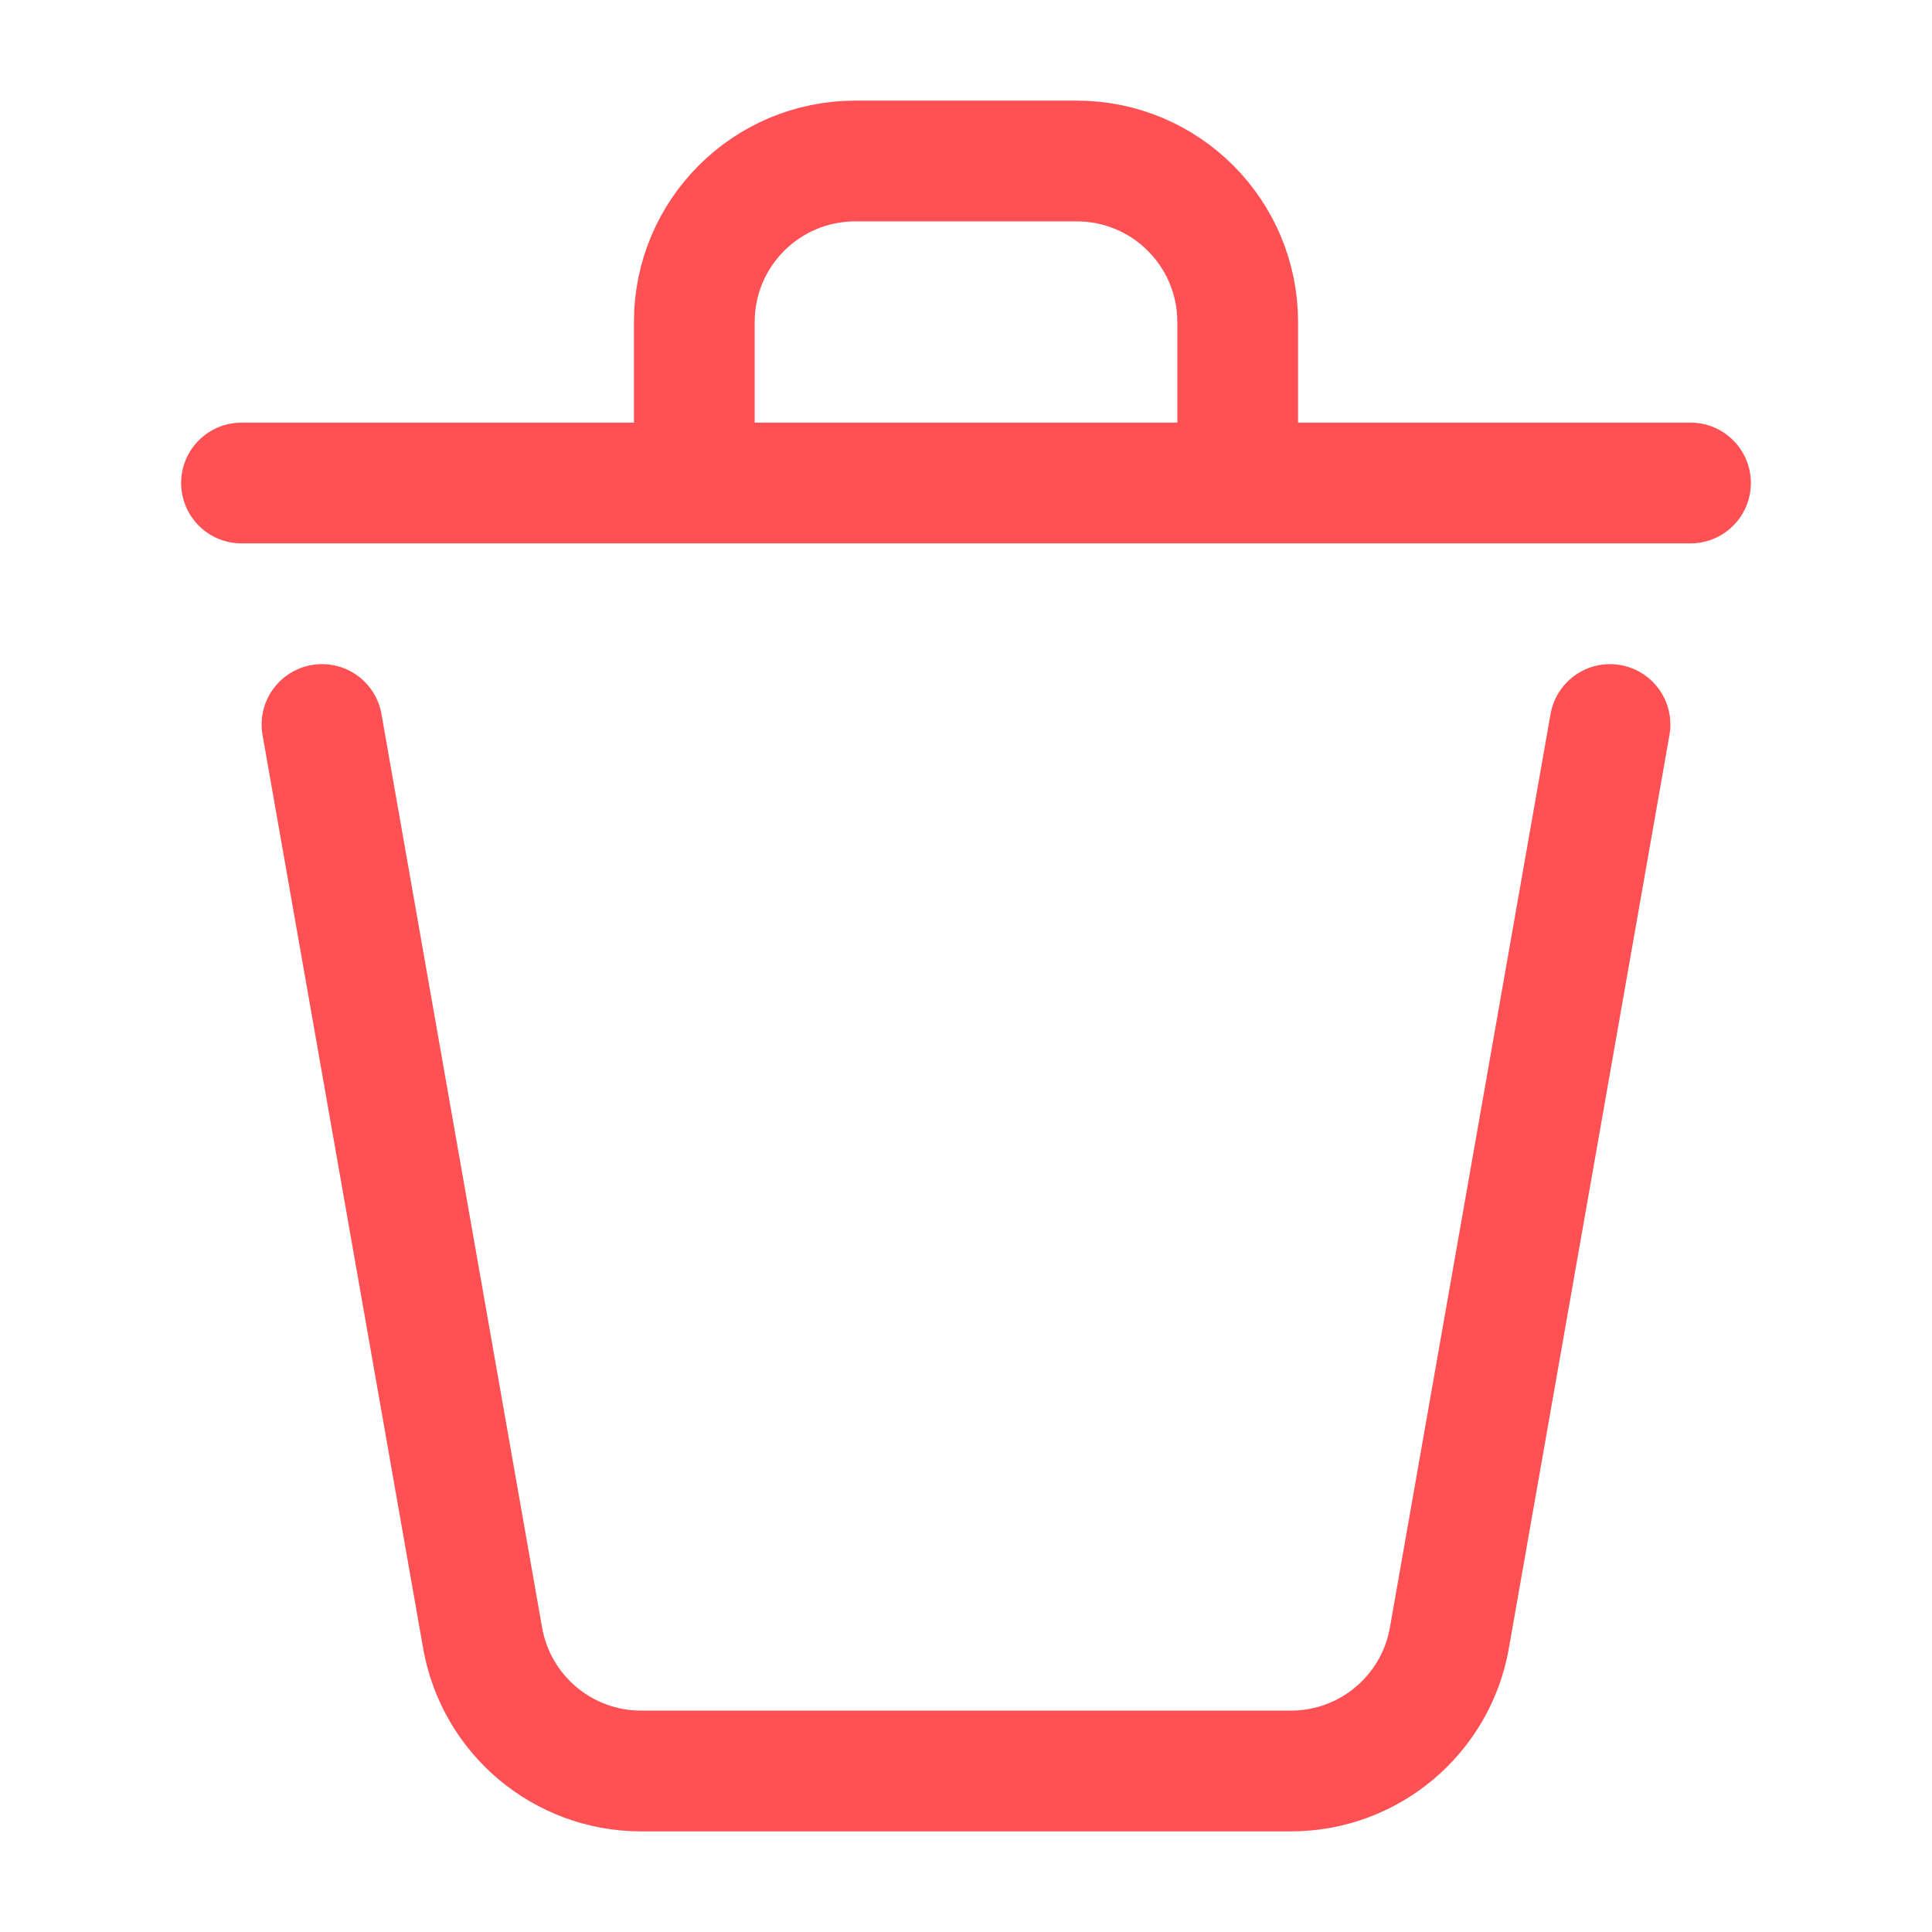
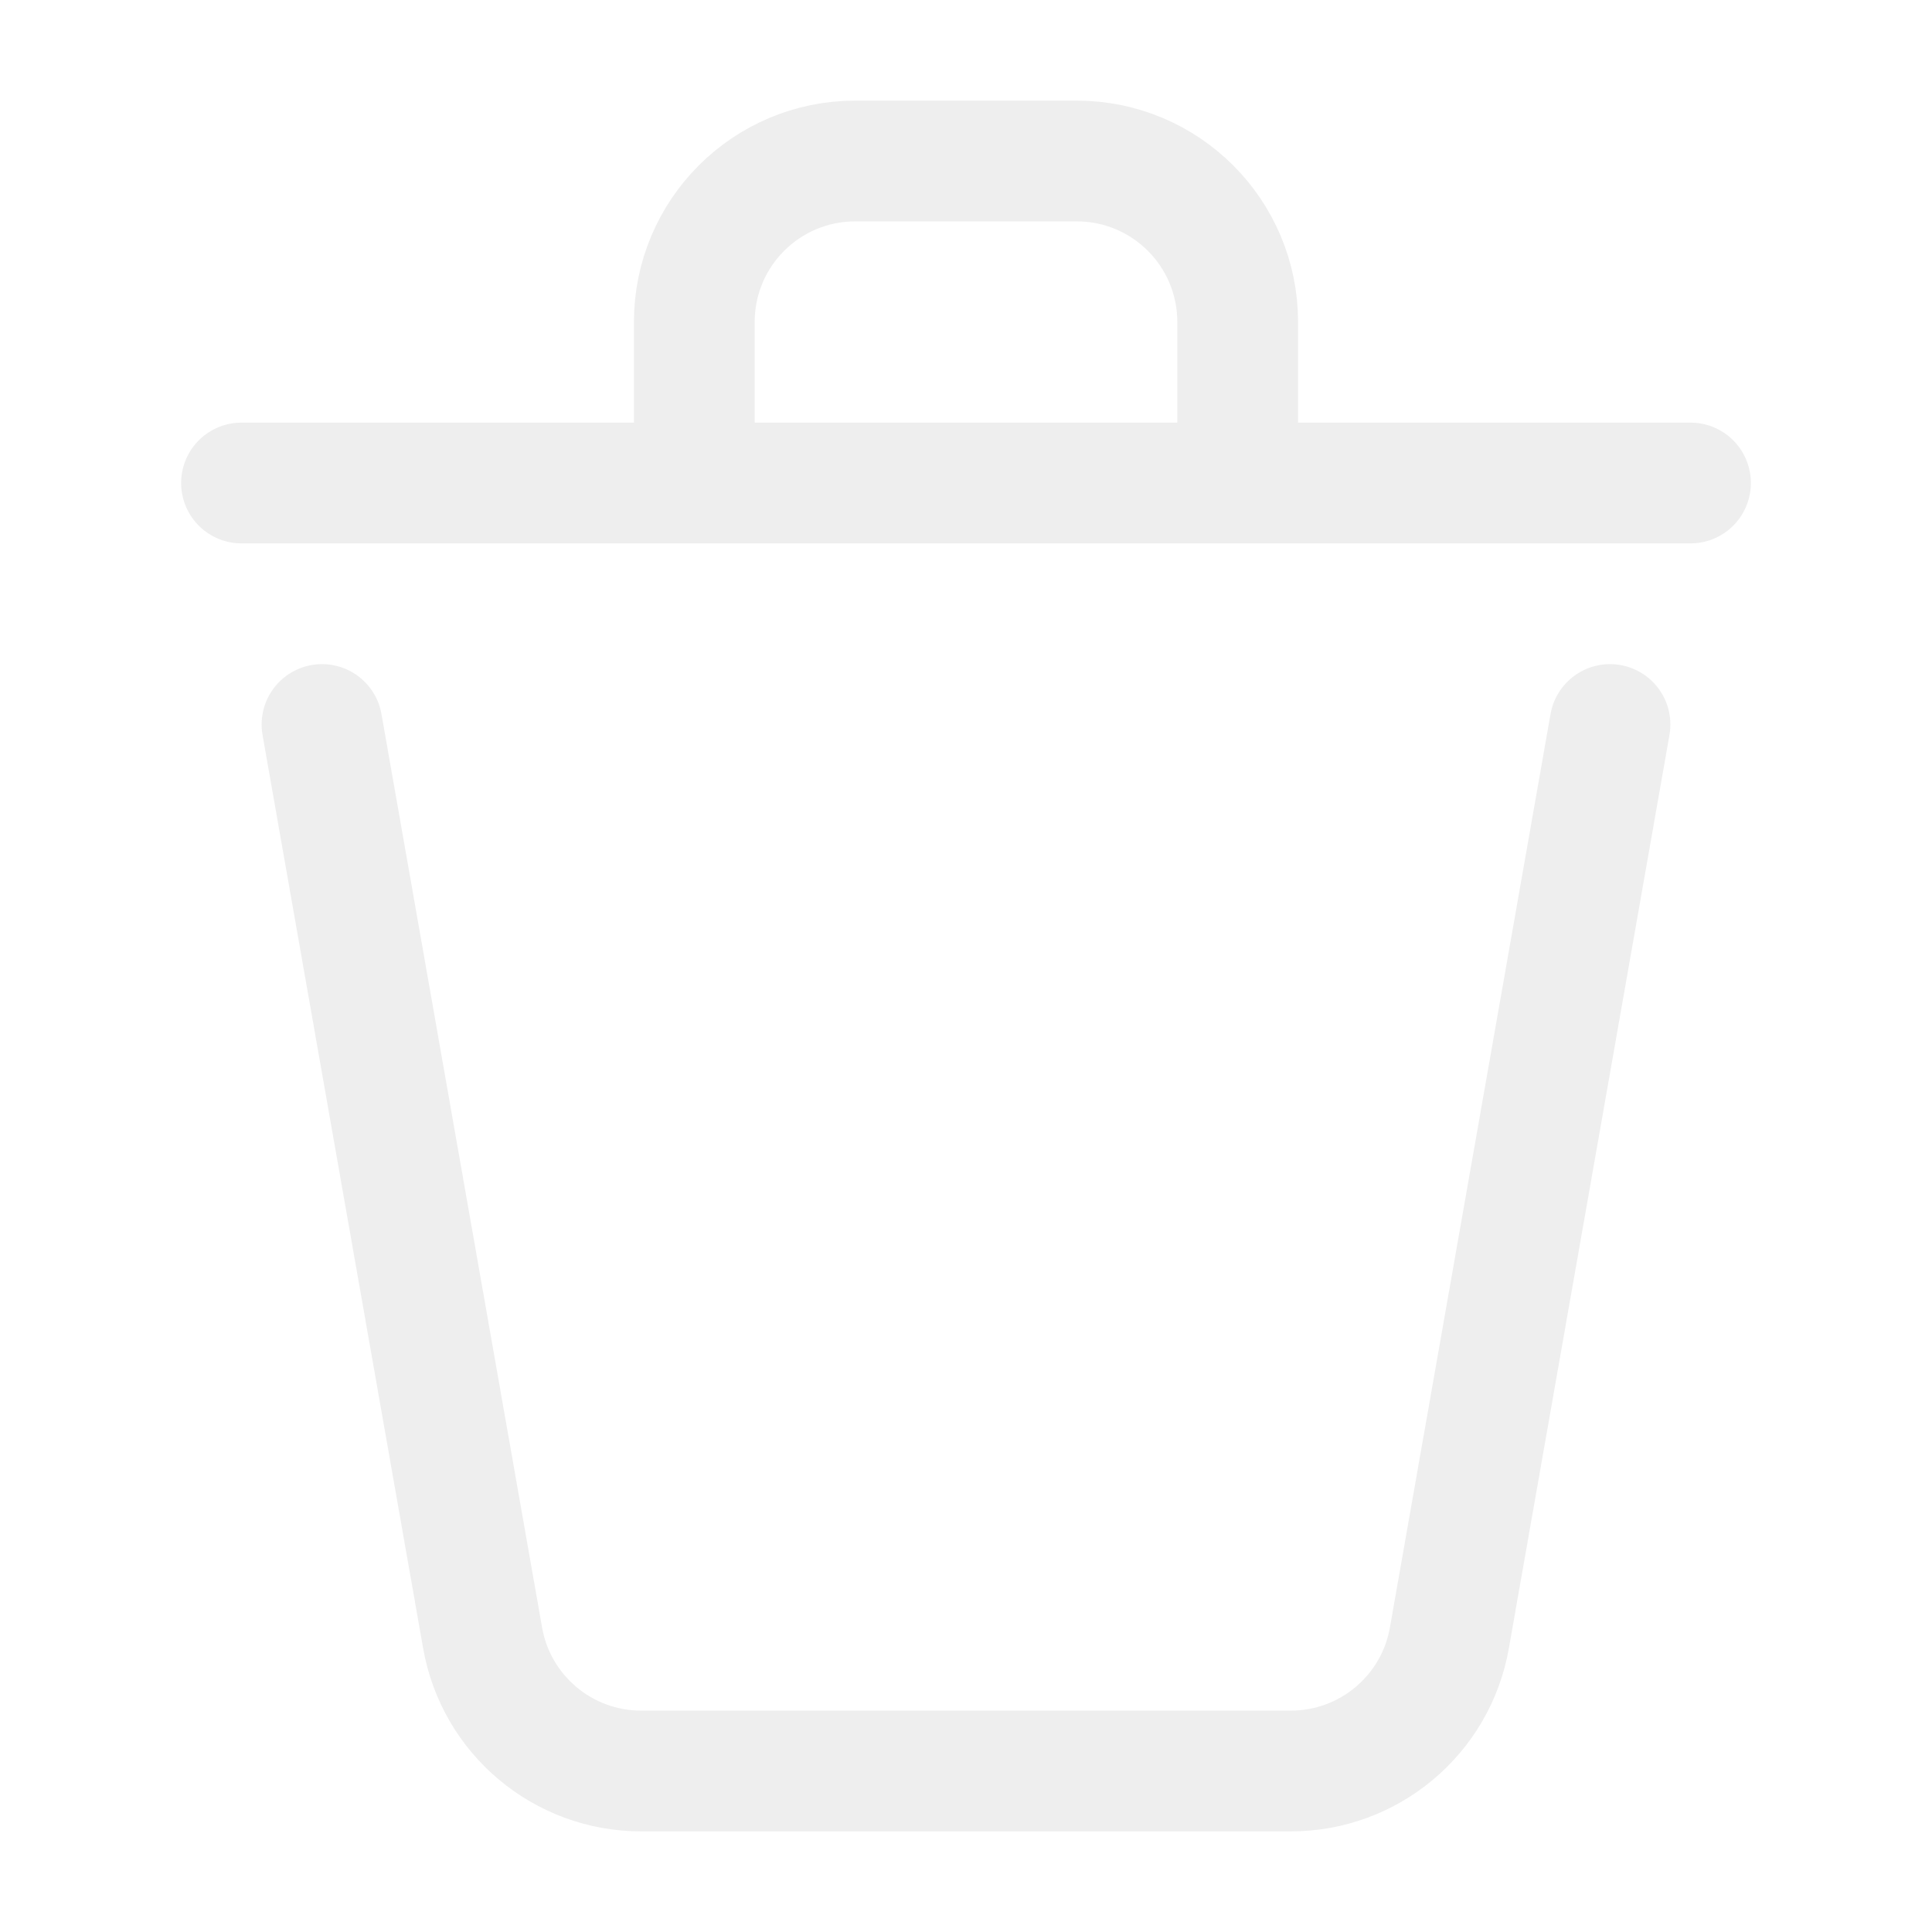
- <svg xmlns="http://www.w3.org/2000/svg" width="24px" height="24px" viewBox="0 0 24 24" stroke-width="1.5" fill="none" color="#FF5053">
-   <path d="M20 9L18.005 20.346C17.837 21.303 17.006 22 16.035 22H7.965C6.994 22 6.163 21.303 5.995 20.346L4 9" stroke="#FF5053" stroke-width="1.5" stroke-linecap="round" stroke-linejoin="round" />
-   <path d="M21 6L15.375 6M3 6L8.625 6M8.625 6V4C8.625 2.895 9.52 2 10.625 2H13.375C14.48 2 15.375 2.895 15.375 4V6M8.625 6L15.375 6" stroke="#FF5053" stroke-width="1.5" stroke-linecap="round" stroke-linejoin="round" />
+ <svg xmlns="http://www.w3.org/2000/svg" width="24px" height="24px" viewBox="0 0 24 24" stroke-width="1.5" fill="none" color="#eee">
+   <path d="M20 9L18.005 20.346C17.837 21.303 17.006 22 16.035 22H7.965C6.994 22 6.163 21.303 5.995 20.346L4 9" stroke="#eee" stroke-width="1.5" stroke-linecap="round" stroke-linejoin="round" />
+   <path d="M21 6L15.375 6M3 6L8.625 6M8.625 6V4C8.625 2.895 9.52 2 10.625 2H13.375C14.48 2 15.375 2.895 15.375 4V6M8.625 6L15.375 6" stroke="#eee" stroke-width="1.5" stroke-linecap="round" stroke-linejoin="round" />
</svg>
